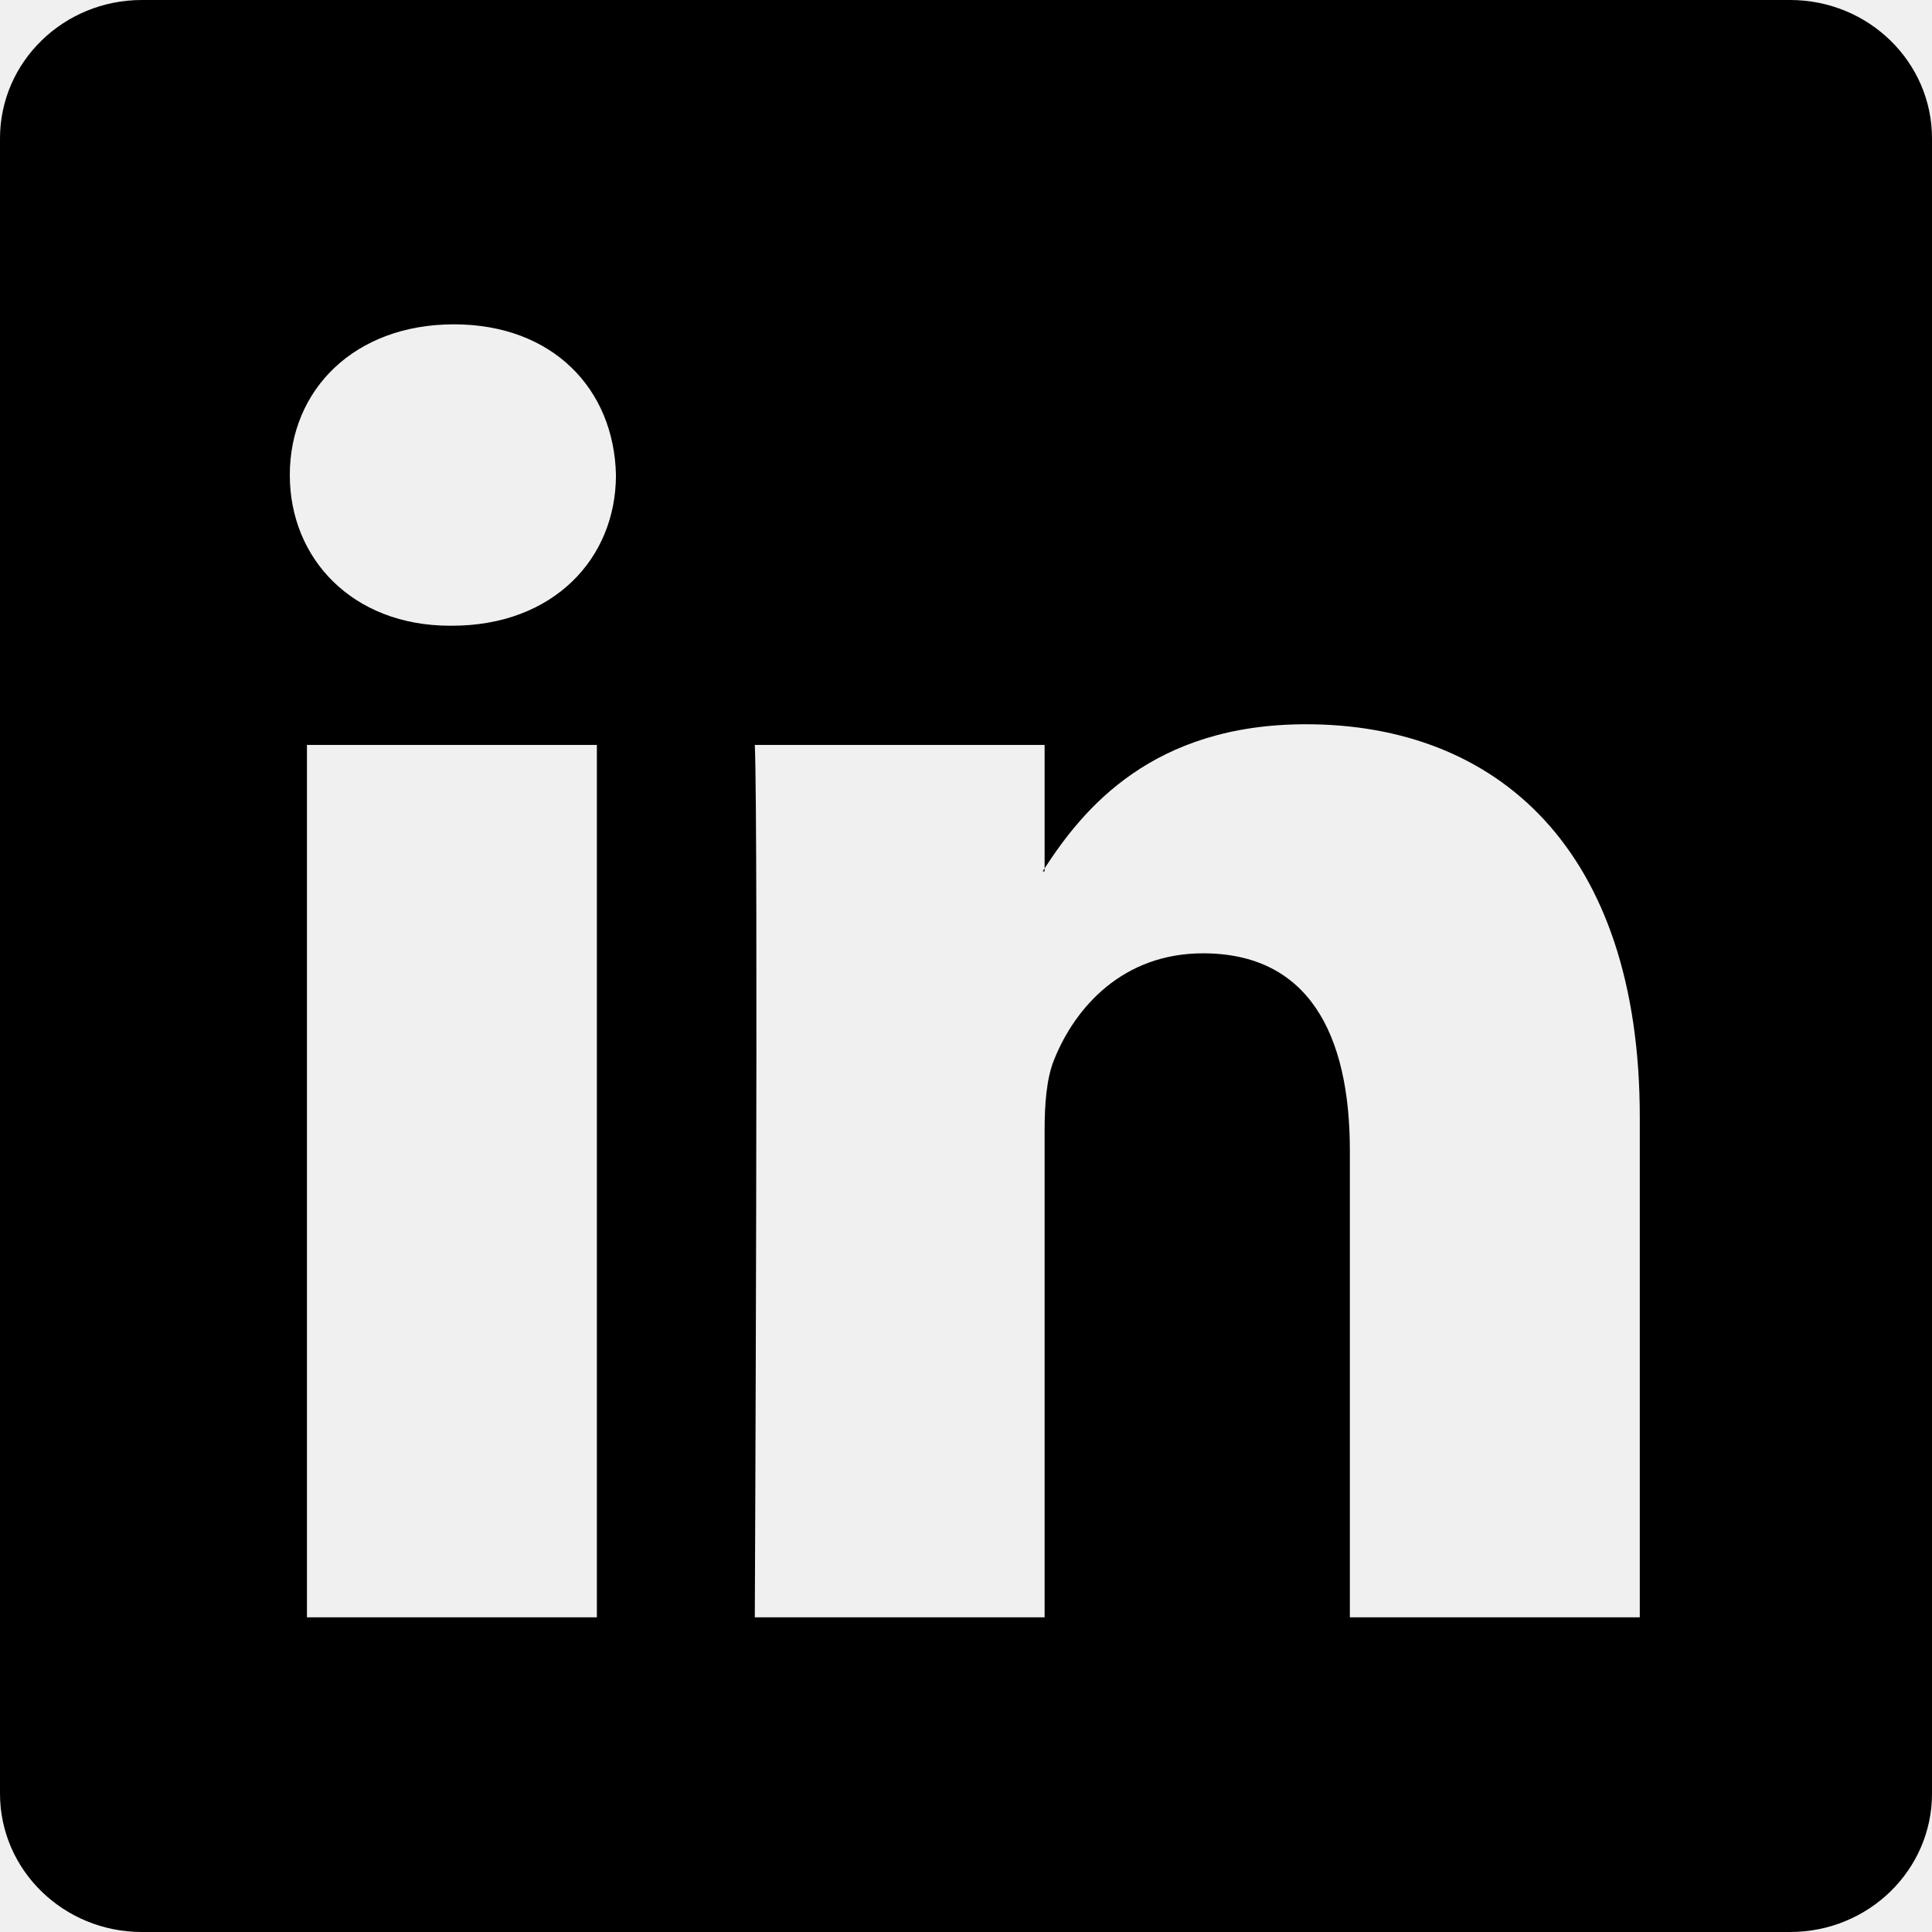
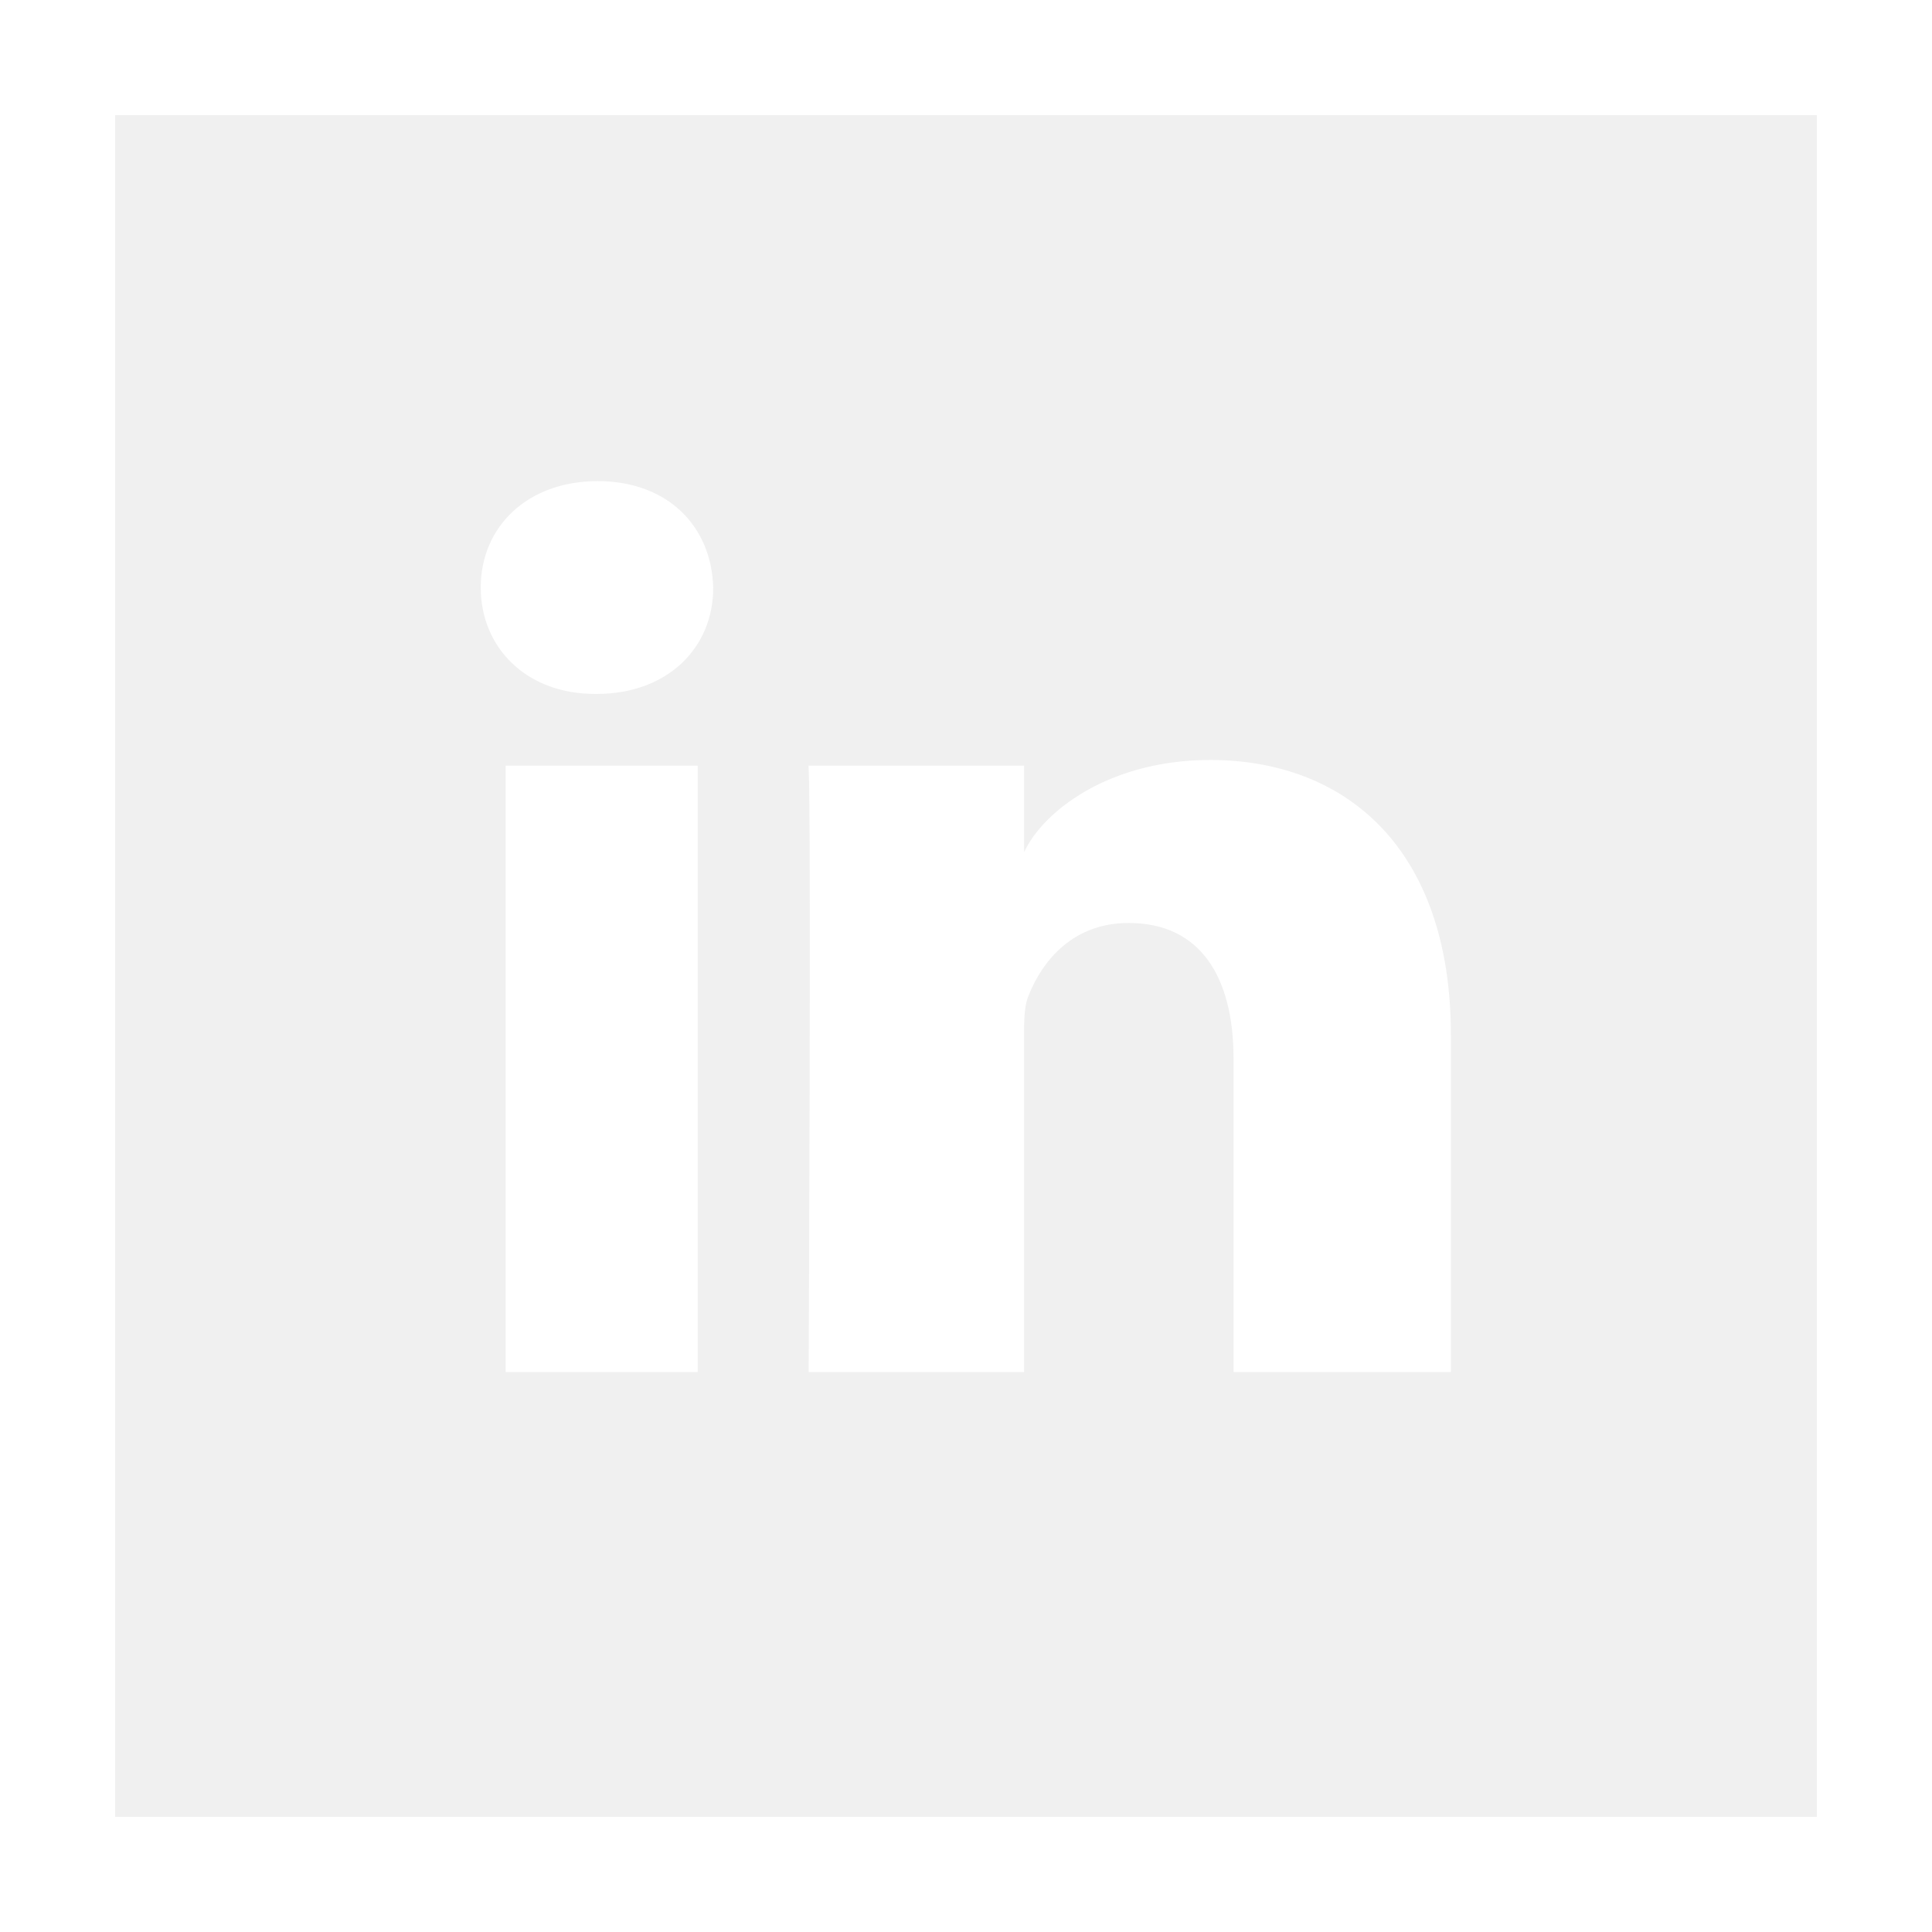
- <svg xmlns="http://www.w3.org/2000/svg" width="16" height="16" fill="currentColor" class="bi bi-linkedin" viewBox="0 0 16 16">
-   <path d="M0 1.146C0 .513.526 0 1.175 0h13.65C15.474 0 16 .513 16 1.146v13.708c0 .633-.526 1.146-1.175 1.146H1.175C.526 16 0 15.487 0 14.854zm4.943 12.248V6.169H2.542v7.225zm-1.2-8.212c.837 0 1.358-.554 1.358-1.248-.015-.709-.52-1.248-1.342-1.248S2.4 3.226 2.4 3.934c0 .694.521 1.248 1.327 1.248zm4.908 8.212V9.359c0-.216.016-.432.08-.586.173-.431.568-.878 1.232-.878.869 0 1.216.662 1.216 1.634v3.865h2.401V9.25c0-2.22-1.184-3.252-2.764-3.252-1.274 0-1.845.7-2.165 1.193v.025h-.016l.016-.025V6.169h-2.4c.03.678 0 7.225 0 7.225z" />
+ <svg xmlns="http://www.w3.org/2000/svg" fill="#ffffff" version="1.1" id="Layer_1" viewBox="-143 145 512 512" xml:space="preserve" width="800px" height="800px" stroke="#ffffff">
+   <g id="SVGRepo_bgCarrier" stroke-width="0" />
+   <g id="SVGRepo_tracerCarrier" stroke-linecap="round" stroke-linejoin="round" />
+   <g id="SVGRepo_iconCarrier">
+     <g>
+       <path d="M-143,145v512h512V145H-143z M339,627h-452V175h452V627z" />
+       <rect x="-8.5" y="348.4" width="49.9" height="159.7" />
+       <path d="M127.9,508.1v-86.3c0-4.9-0.2-9.7,1.2-13.1c3.8-9.6,12.1-19.6,27-19.6c19.5,0,28.3,14.8,28.3,36.4v82.6H241v-88.8 c0-49.4-27.8-72.4-63.3-72.4c-28.6,0-46.5,15.6-49.8,26.6v-25.1H71.8c0.7,13.3,0,159.7,0,159.7H127.9z" />
+       <path d="M14.7,328.4h0.4c18.8,0,30.5-12.3,30.4-27.7C45.1,284.9,33.8,273,15.4,273c-18.4,0-30.5,11.9-30.5,27.7 C-15.1,316.2-3.4,328.4,14.7,328.4z" />
+     </g>
+   </g>
</svg>
